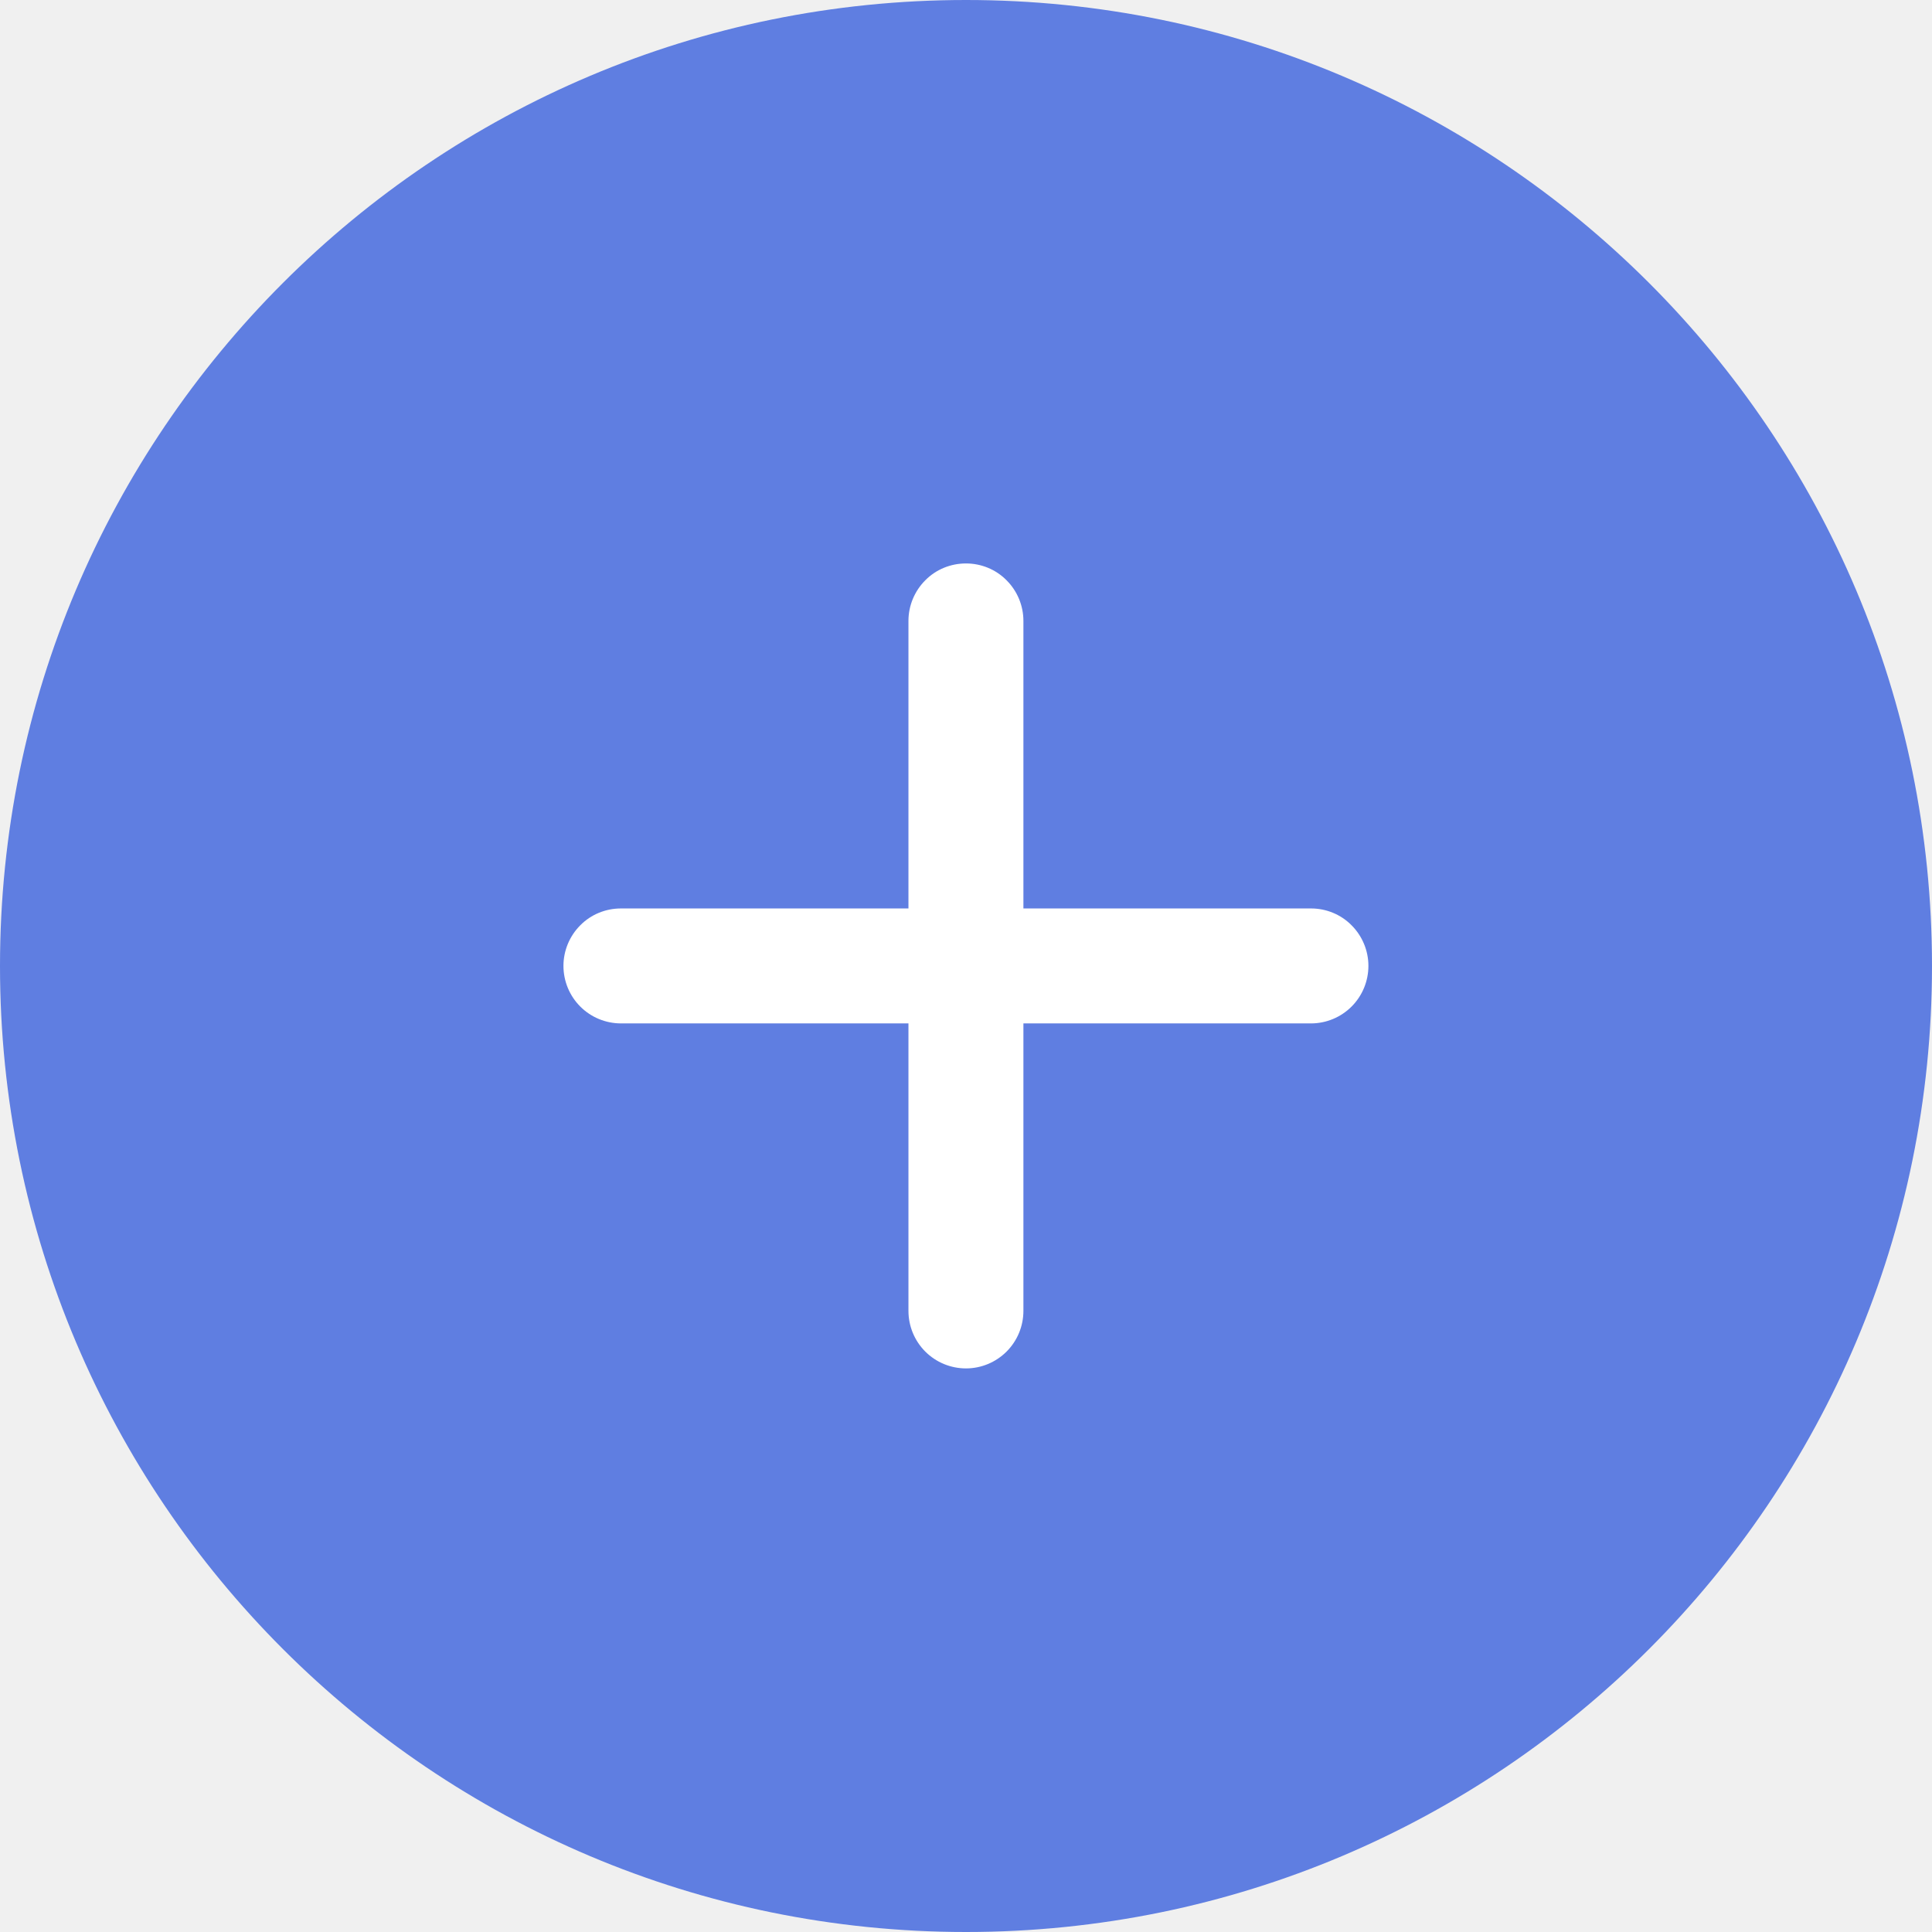
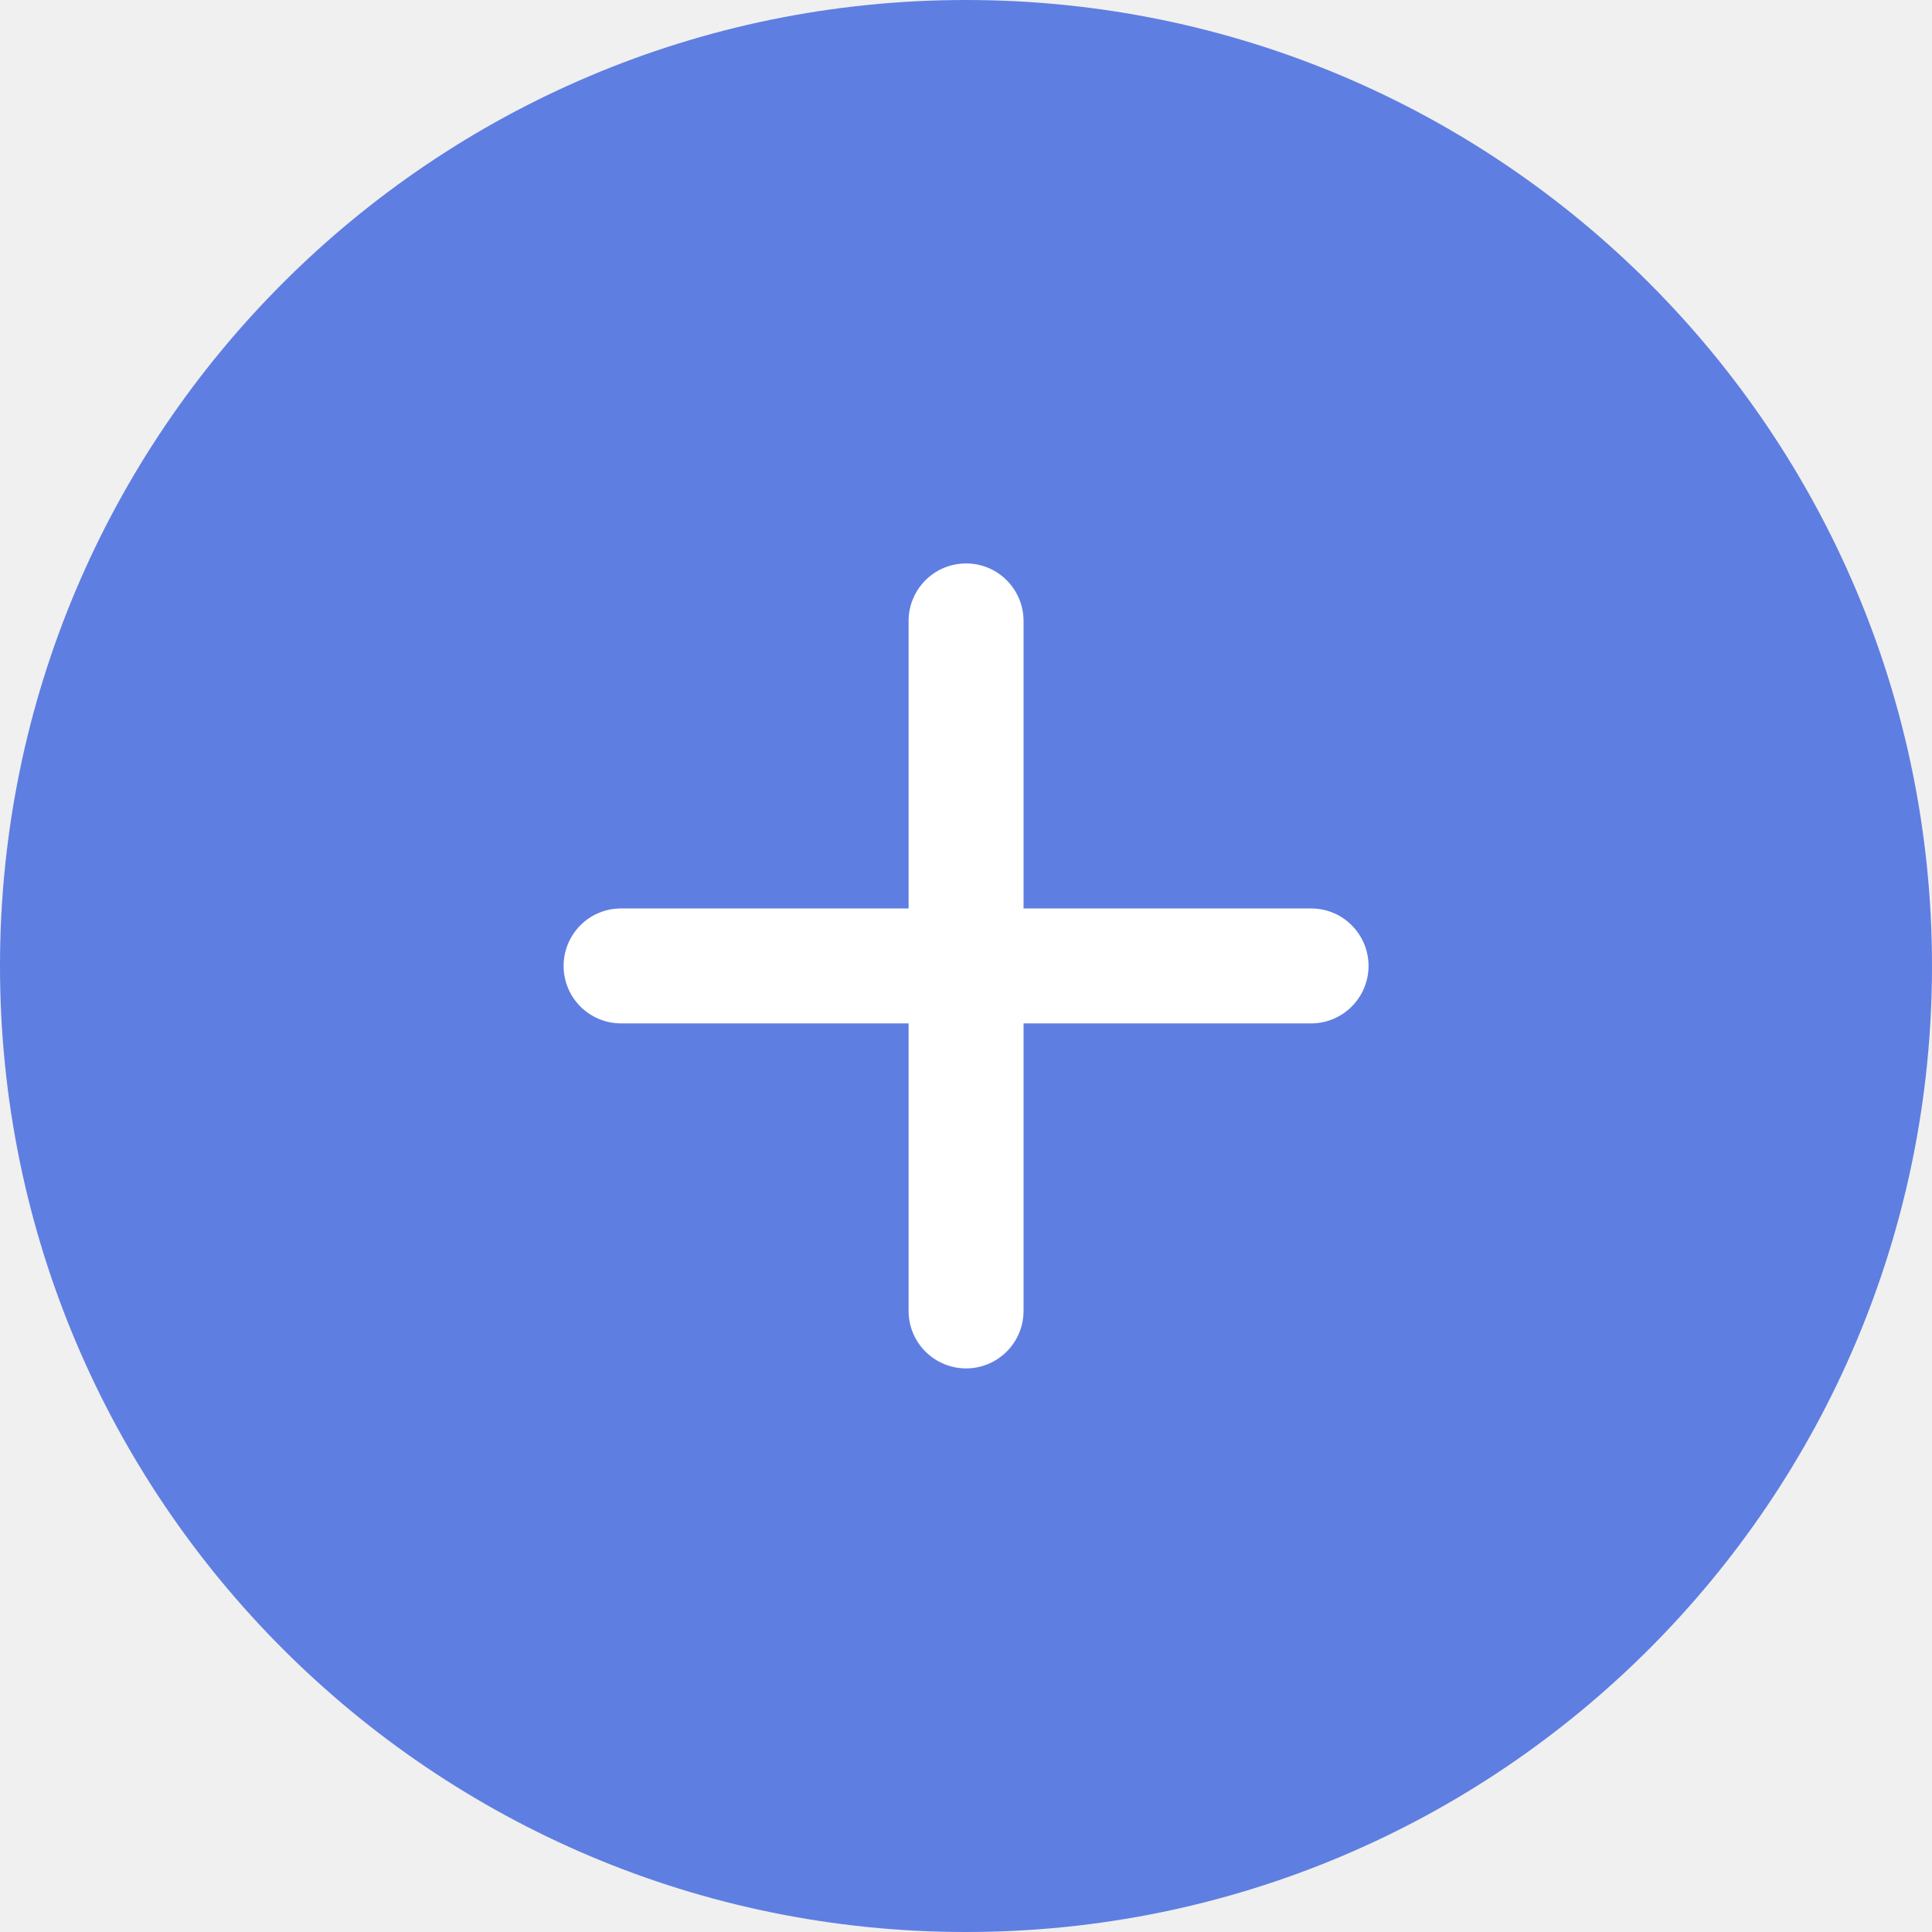
<svg xmlns="http://www.w3.org/2000/svg" width="14" height="14" viewBox="0 0 14 14" fill="none">
  <circle cx="7" cy="7" r="7" fill="#5F7EE1" />
-   <path d="M9.5 7.416H7.416V9.499C7.416 9.61 7.372 9.716 7.294 9.794C7.216 9.872 7.11 9.916 7 9.916C6.889 9.916 6.783 9.872 6.705 9.794C6.627 9.716 6.583 9.61 6.583 9.499V7.416H4.5C4.389 7.416 4.283 7.372 4.205 7.294C4.127 7.216 4.083 7.11 4.083 6.999C4.083 6.889 4.127 6.783 4.205 6.705C4.283 6.626 4.389 6.583 4.5 6.583H6.583V4.499C6.583 4.389 6.627 4.283 6.705 4.205C6.783 4.126 6.889 4.083 7 4.083C7.11 4.083 7.216 4.126 7.294 4.205C7.372 4.283 7.416 4.389 7.416 4.499V6.583H9.5C9.61 6.583 9.716 6.626 9.794 6.705C9.872 6.783 9.916 6.889 9.916 6.999C9.916 7.11 9.872 7.216 9.794 7.294C9.716 7.372 9.61 7.416 9.5 7.416Z" fill="white" />
+   <path d="M9.501 7.416H7.417V9.499C7.417 9.61 7.373 9.716 7.295 9.794C7.217 9.872 7.111 9.916 7.001 9.916C6.89 9.916 6.784 9.872 6.706 9.794C6.628 9.716 6.584 9.61 6.584 9.499V7.416H4.501C4.39 7.416 4.284 7.372 4.206 7.294C4.128 7.216 4.084 7.11 4.084 6.999C4.084 6.889 4.128 6.783 4.206 6.705C4.284 6.626 4.39 6.583 4.501 6.583H6.584V4.499C6.584 4.389 6.628 4.283 6.706 4.205C6.784 4.126 6.89 4.083 7.001 4.083C7.111 4.083 7.217 4.126 7.295 4.205C7.373 4.283 7.417 4.389 7.417 4.499V6.583H9.501C9.611 6.583 9.717 6.626 9.795 6.705C9.873 6.783 9.917 6.889 9.917 6.999C9.917 7.11 9.873 7.216 9.795 7.294C9.717 7.372 9.611 7.416 9.501 7.416Z" fill="white" />
</svg>
